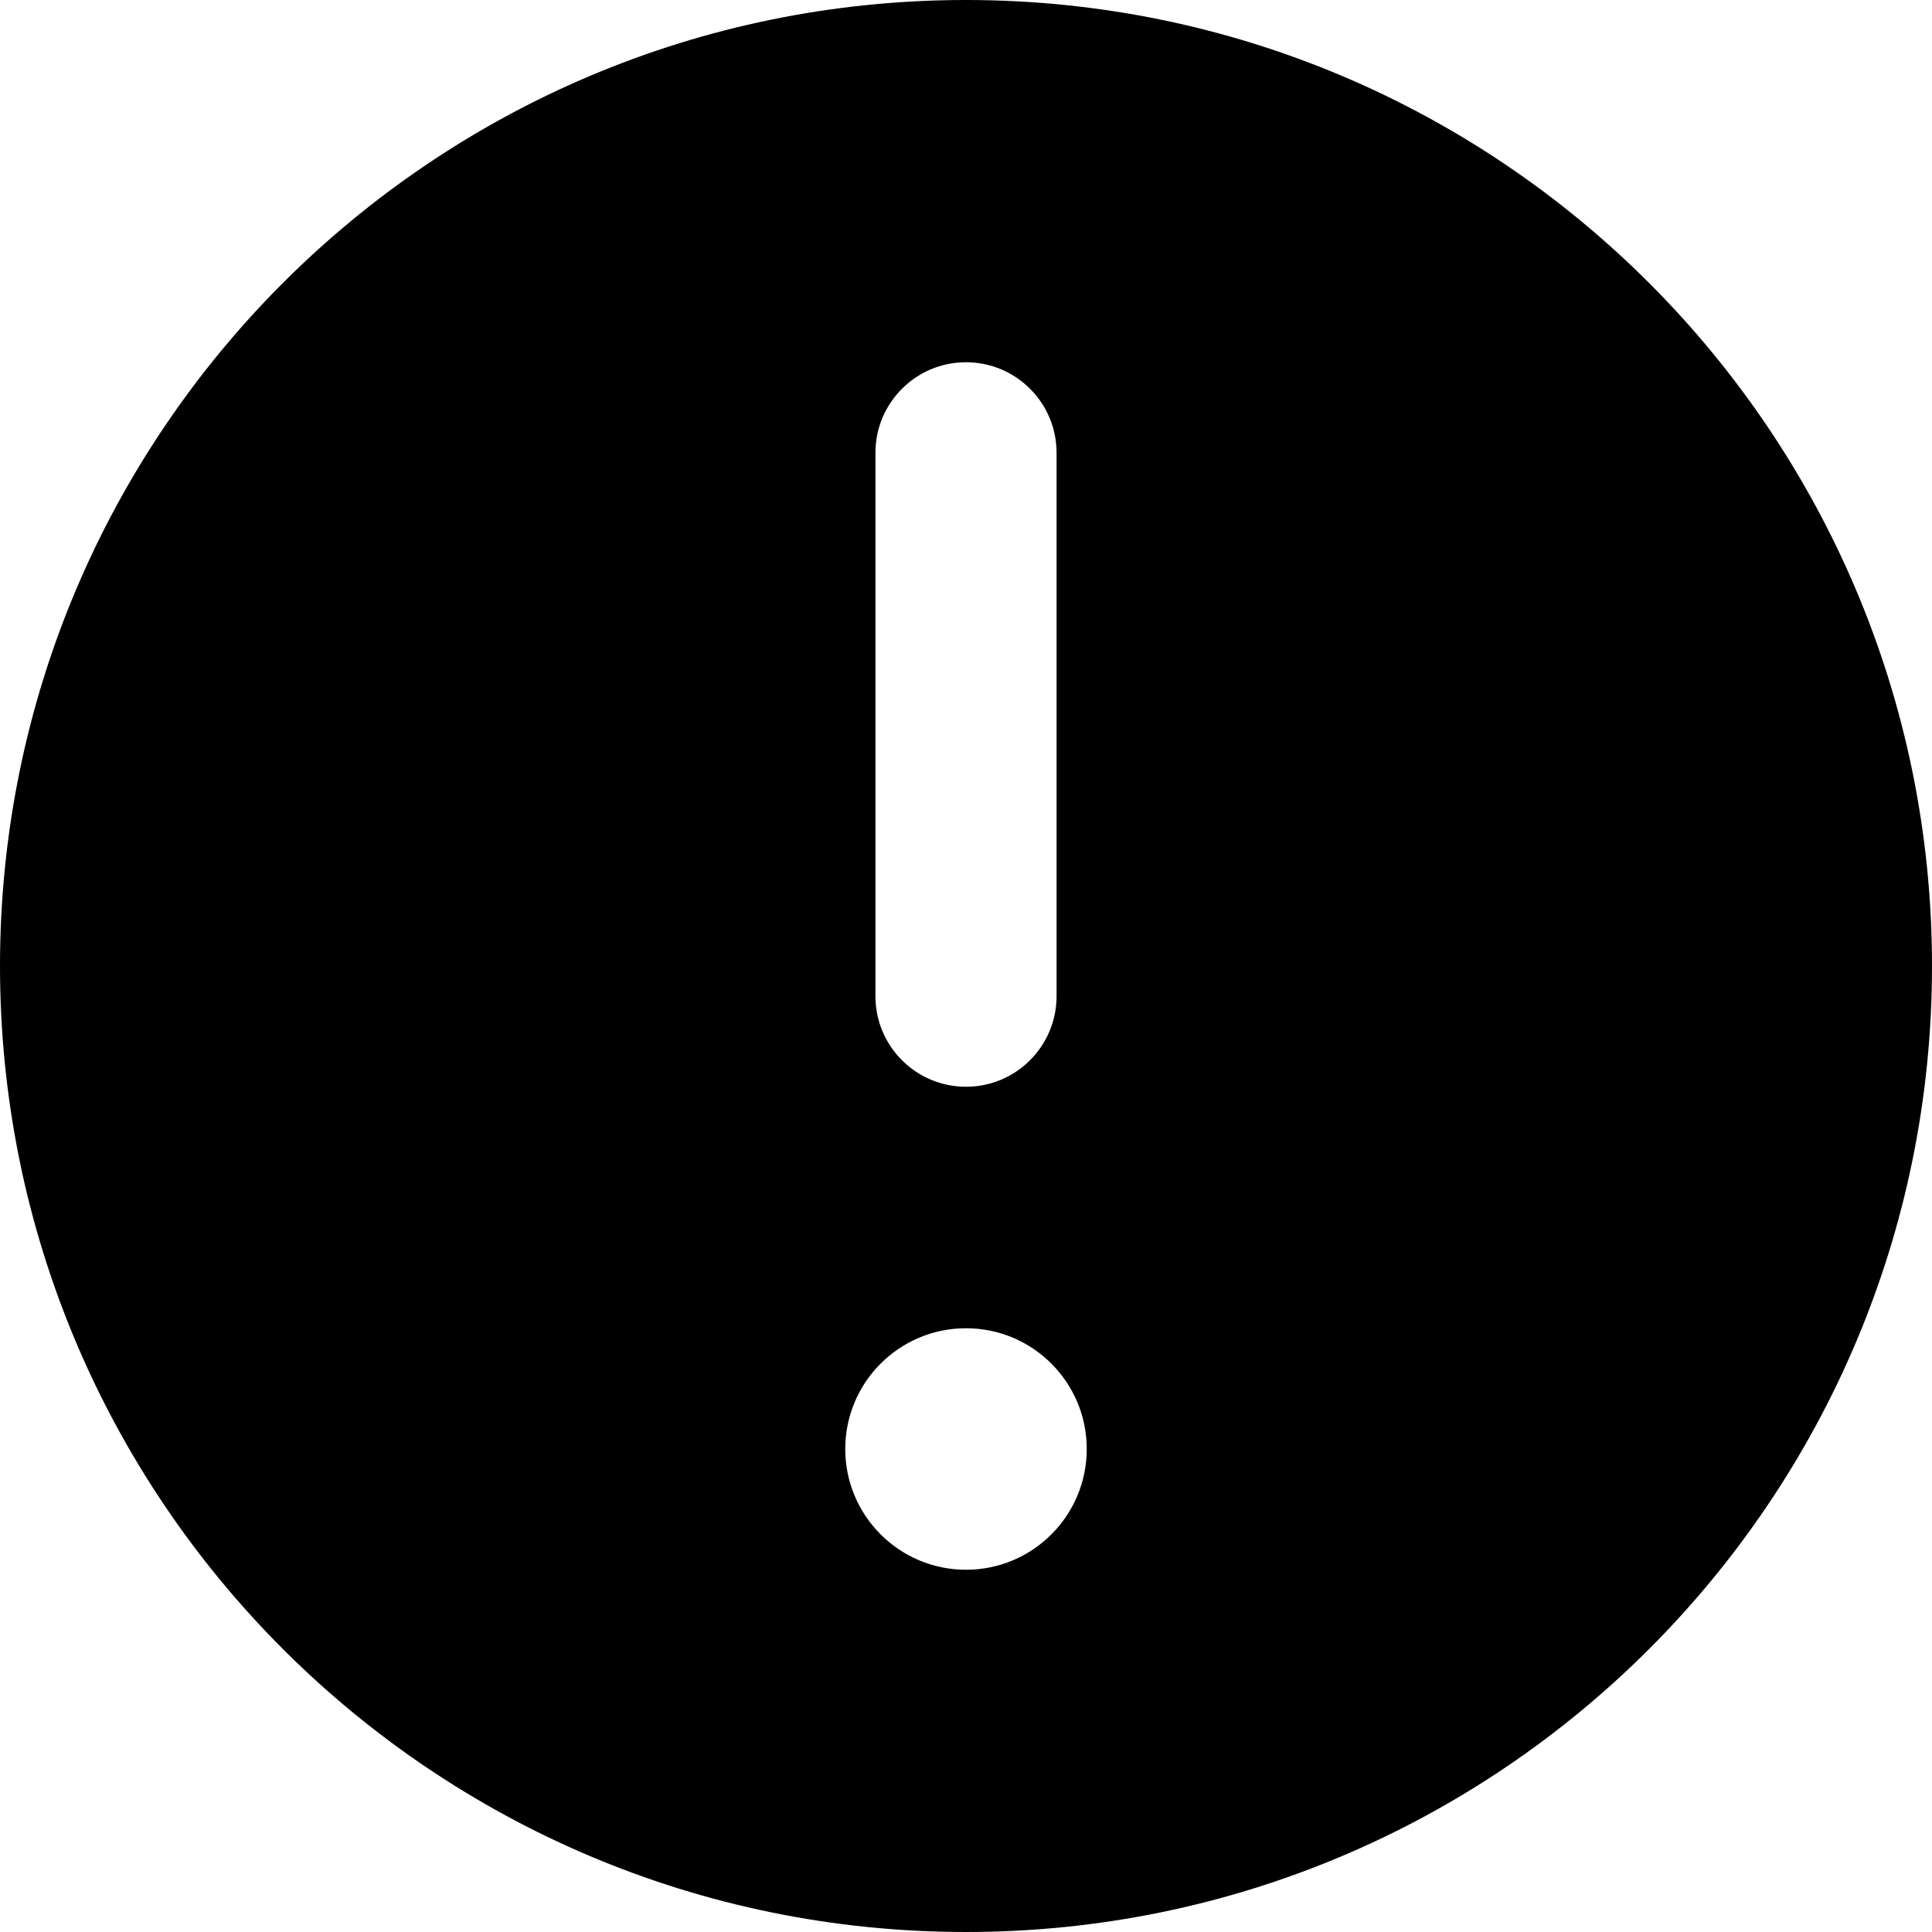
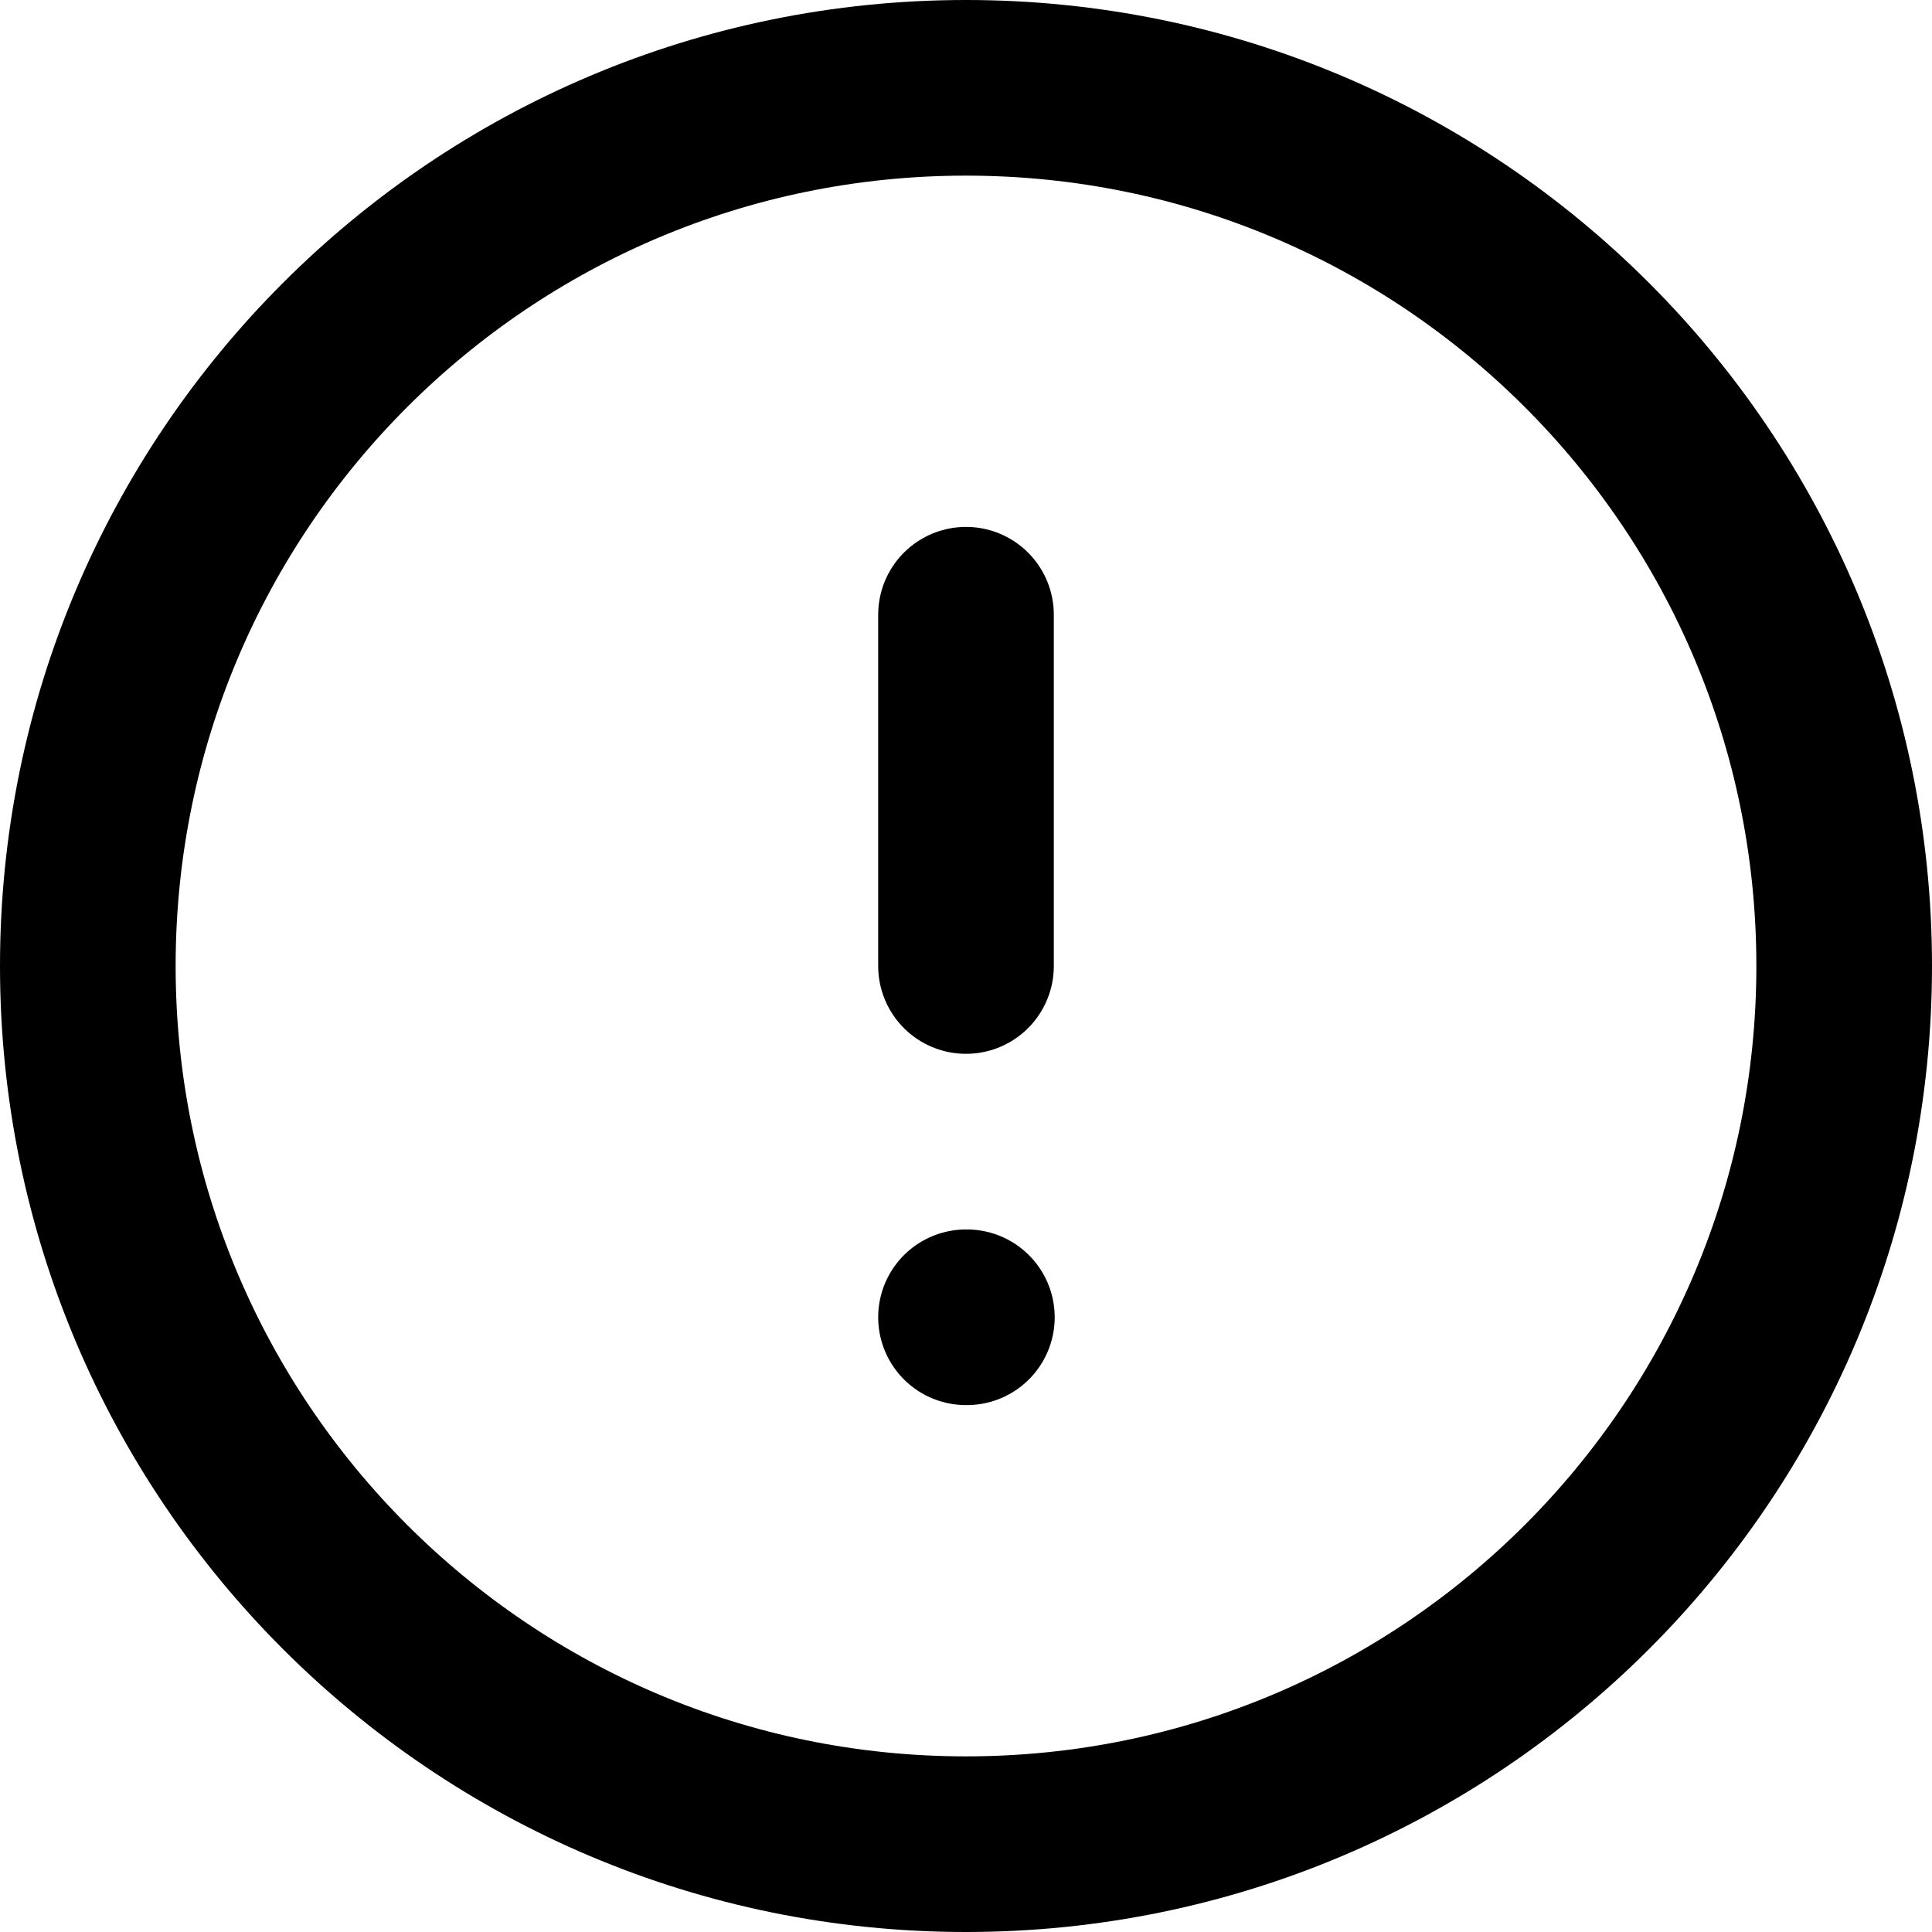
- <svg xmlns="http://www.w3.org/2000/svg" fill="none" viewBox="0 0 16 16">
-   <path fill="currentColor" fill-rule="evenodd" d="M16 8A8 8 0 1 1 0 8a8 8 0 0 1 16 0M8 3a.75.75 0 0 1 .75.75v4.5a.75.75 0 0 1-1.5 0v-4.5A.75.75 0 0 1 8 3m0 10a1 1 0 1 0 0-2 1 1 0 0 0 0 2" clip-rule="evenodd" />
+ <svg xmlns="http://www.w3.org/2000/svg" fill="none" stroke="currentColor" stroke-linecap="round" stroke-linejoin="round" stroke-width="2" class="lucide-circle-alert" viewBox="1 1 22 22">
+   <circle cx="12" cy="12" r="10" />
+   <path d="M12 8v4m0 4h.01" />
</svg>
